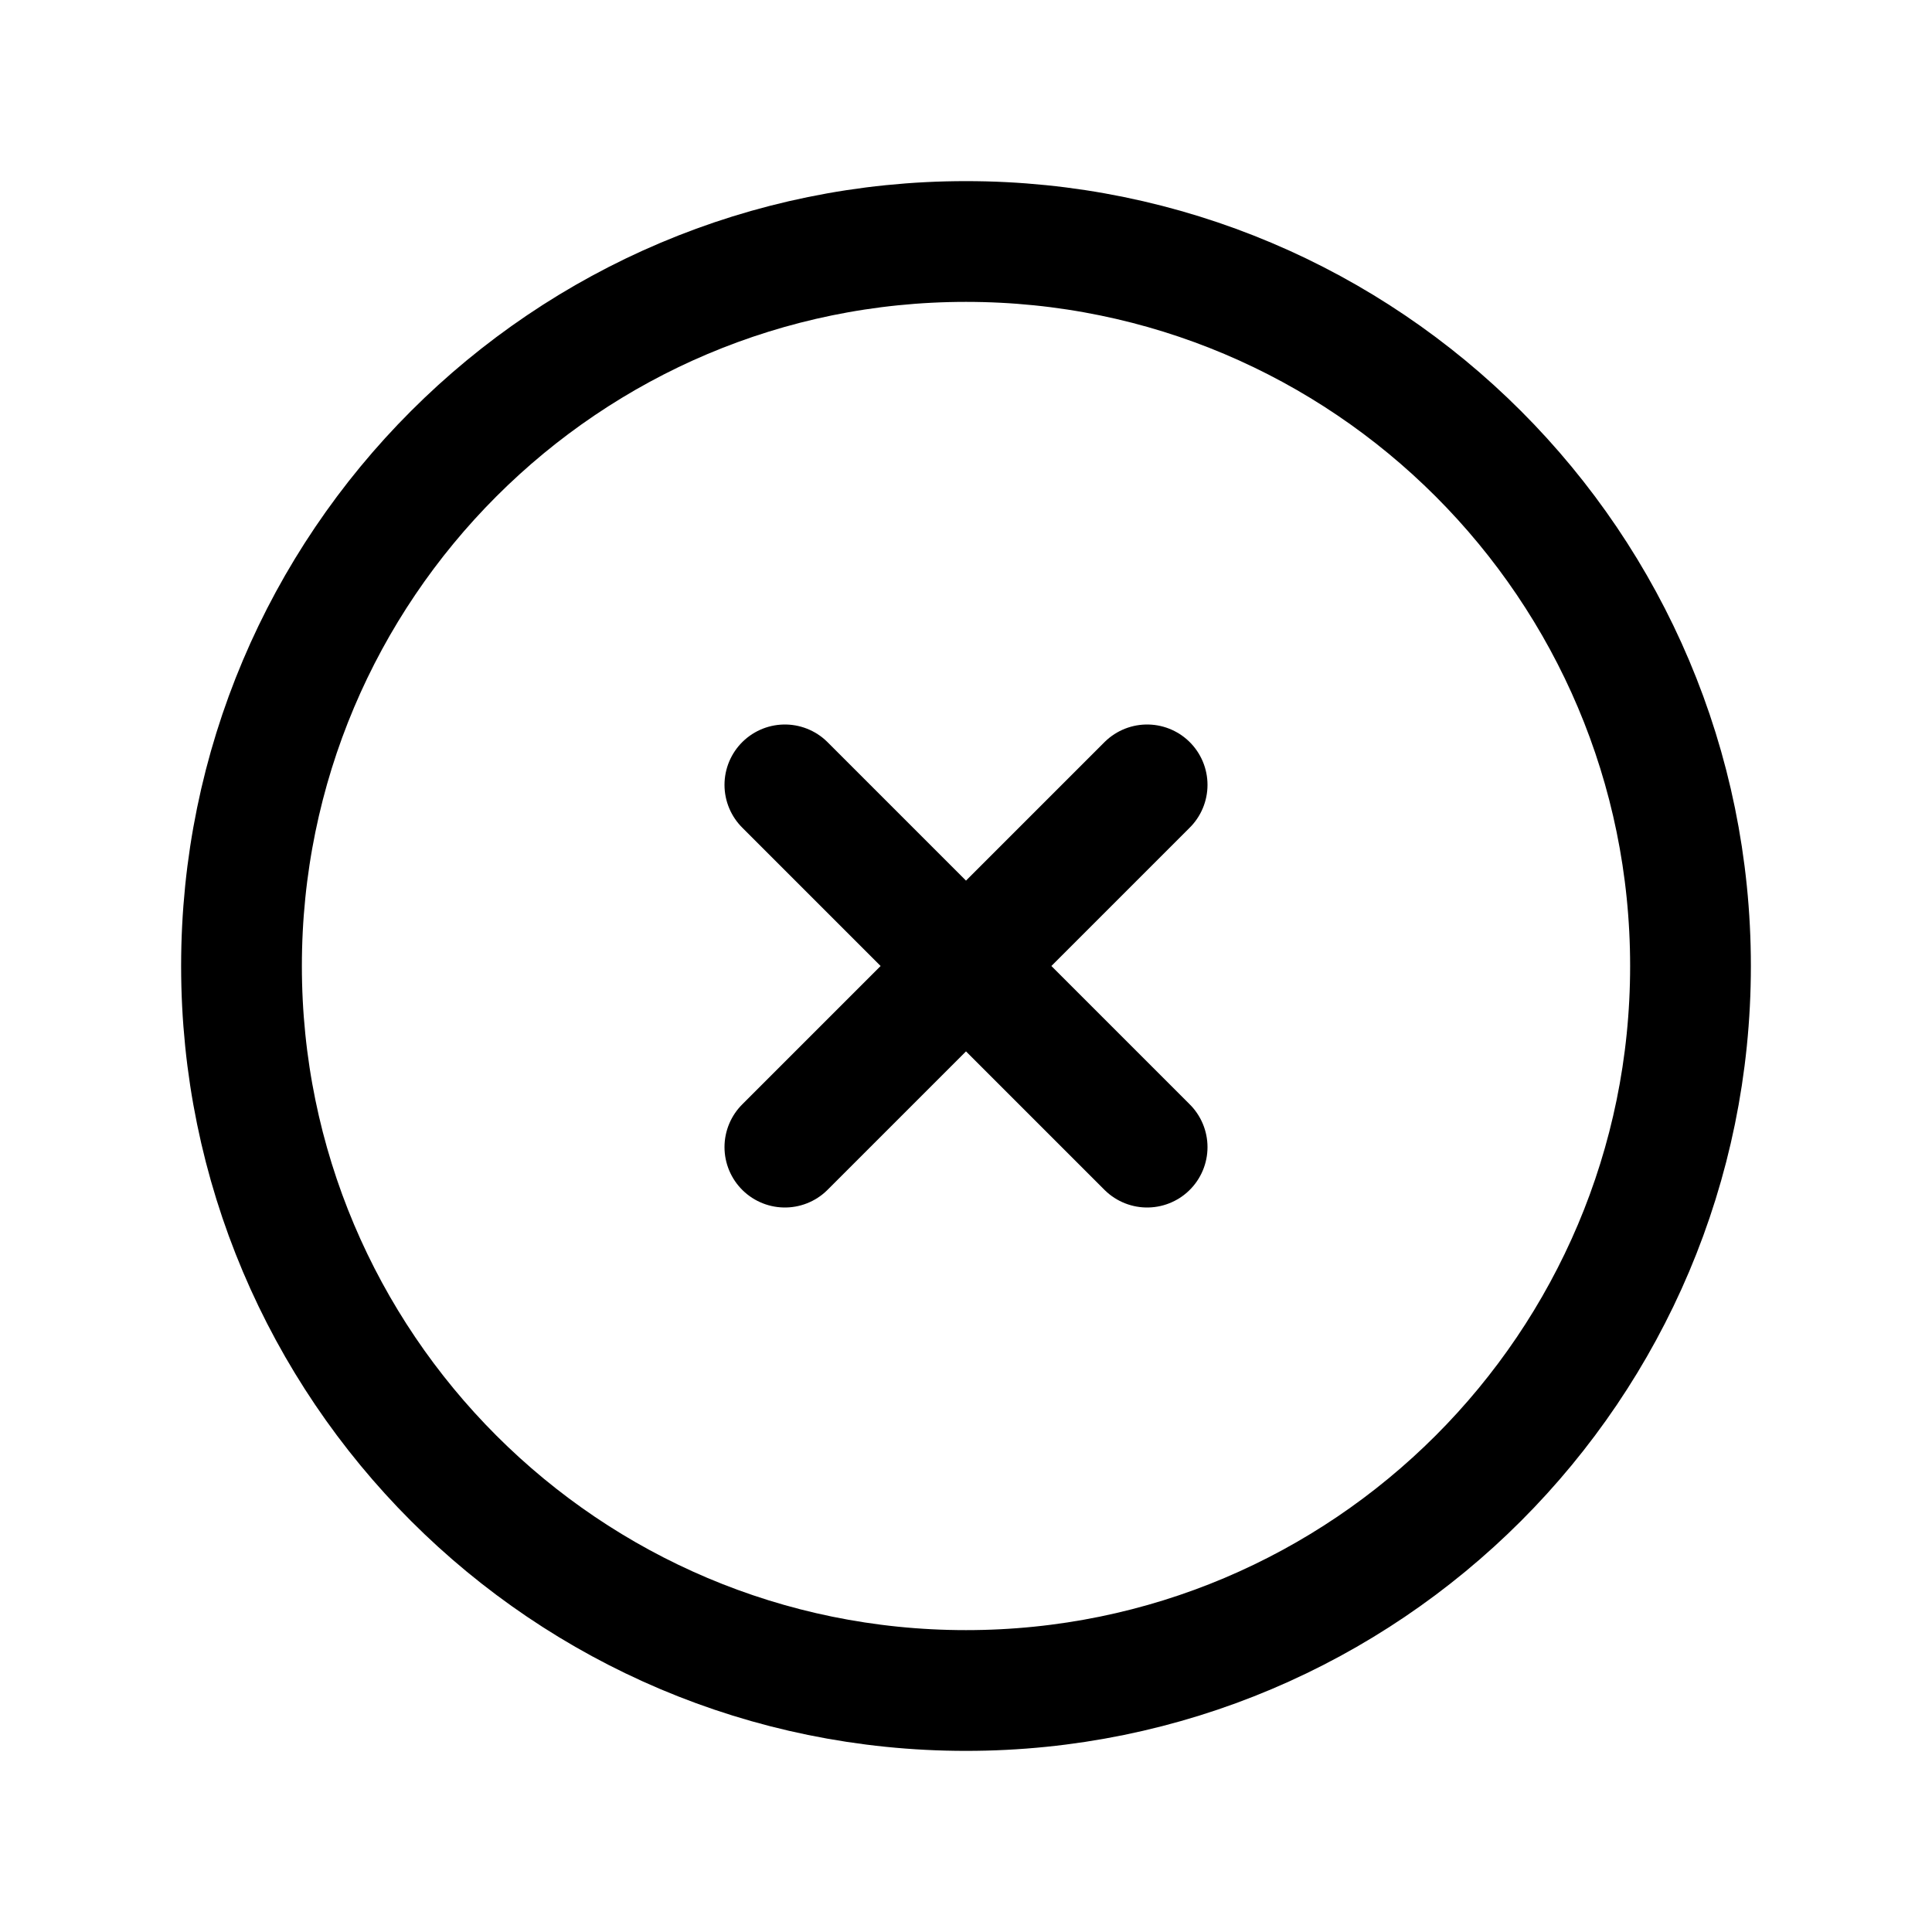
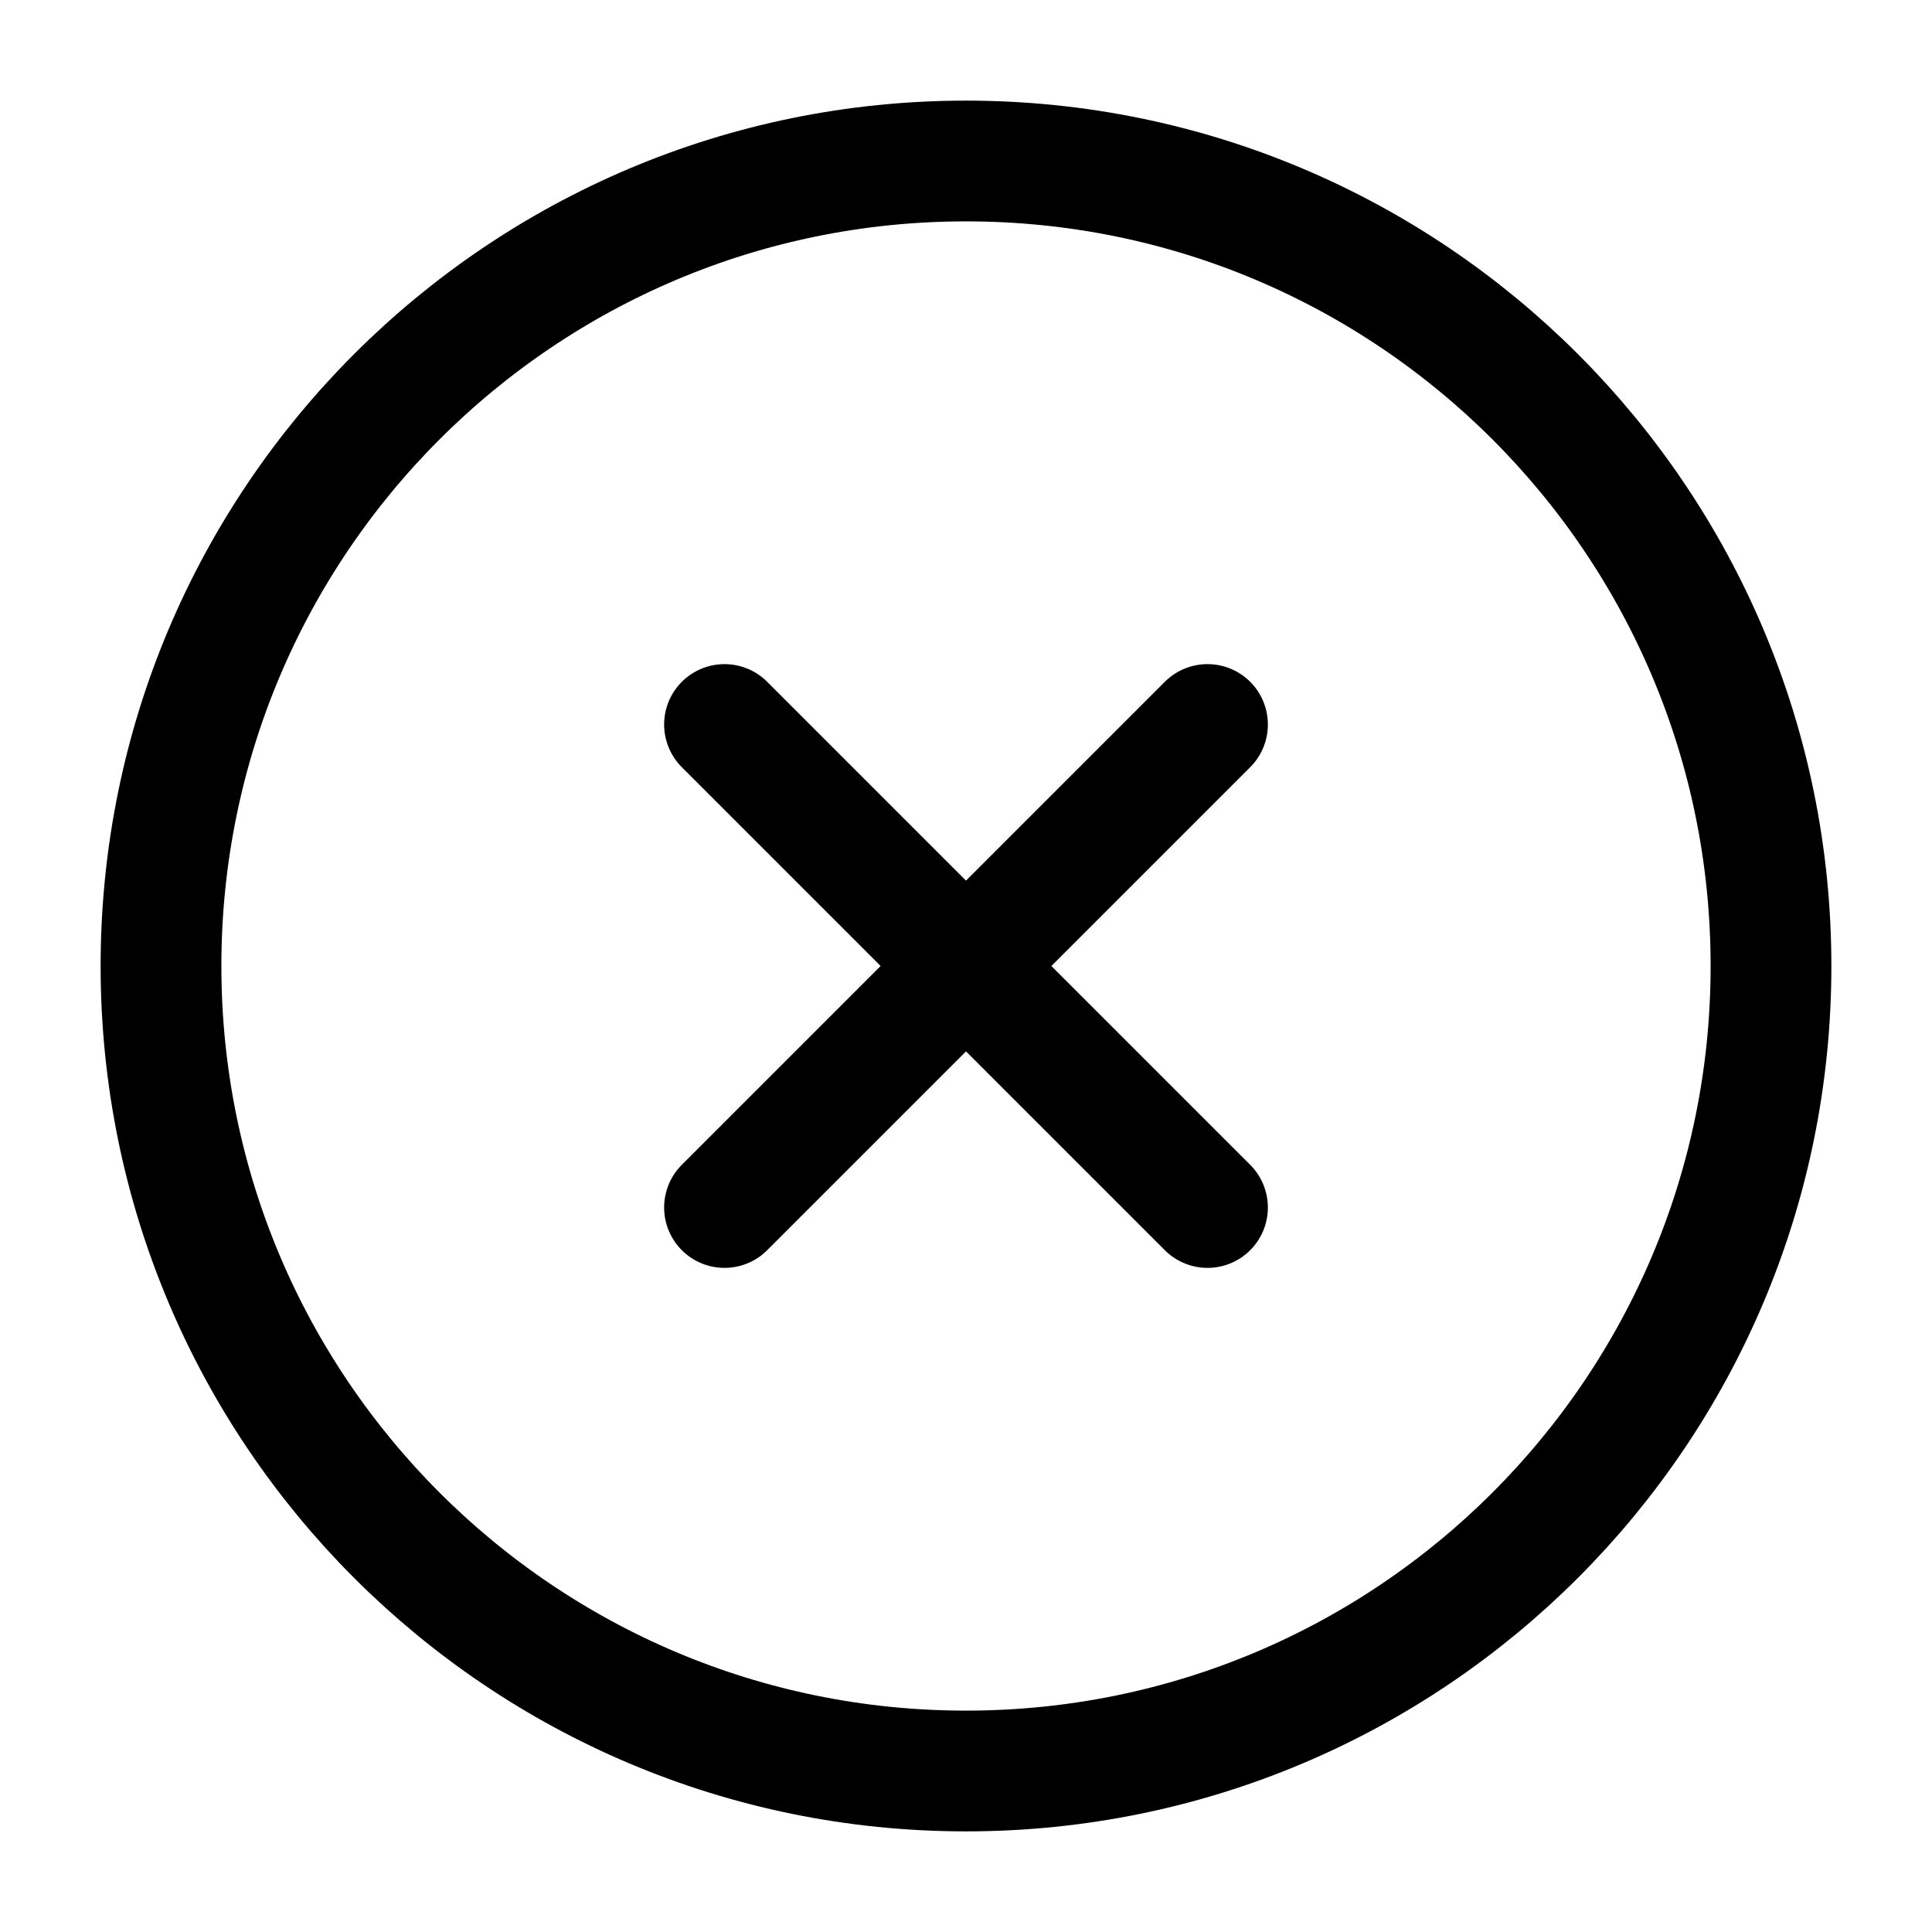
- <svg xmlns="http://www.w3.org/2000/svg" fill="none" viewBox="0 0 24 24" stroke-width="1.5" stroke="currentColor" class="size-6">
-   <path stroke-linecap="round" stroke-linejoin="round" d="m9.75 9.75 4.5 4.5m0-4.5-4.5 4.5M21 12a9 9 0 1 1-18 0 9 9 0 0 1 18 0Z" />
+ <svg xmlns="http://www.w3.org/2000/svg" viewBox="0 0 24 24" fill="none" stroke="currentColor" stroke-width="1.5" stroke-linecap="round" stroke-linejoin="round">
+   <circle cx="12" cy="12" r="10" />
+   <path d="m15 9-6 6" />]
+ <path d="m9 9 6 6" />
</svg>
